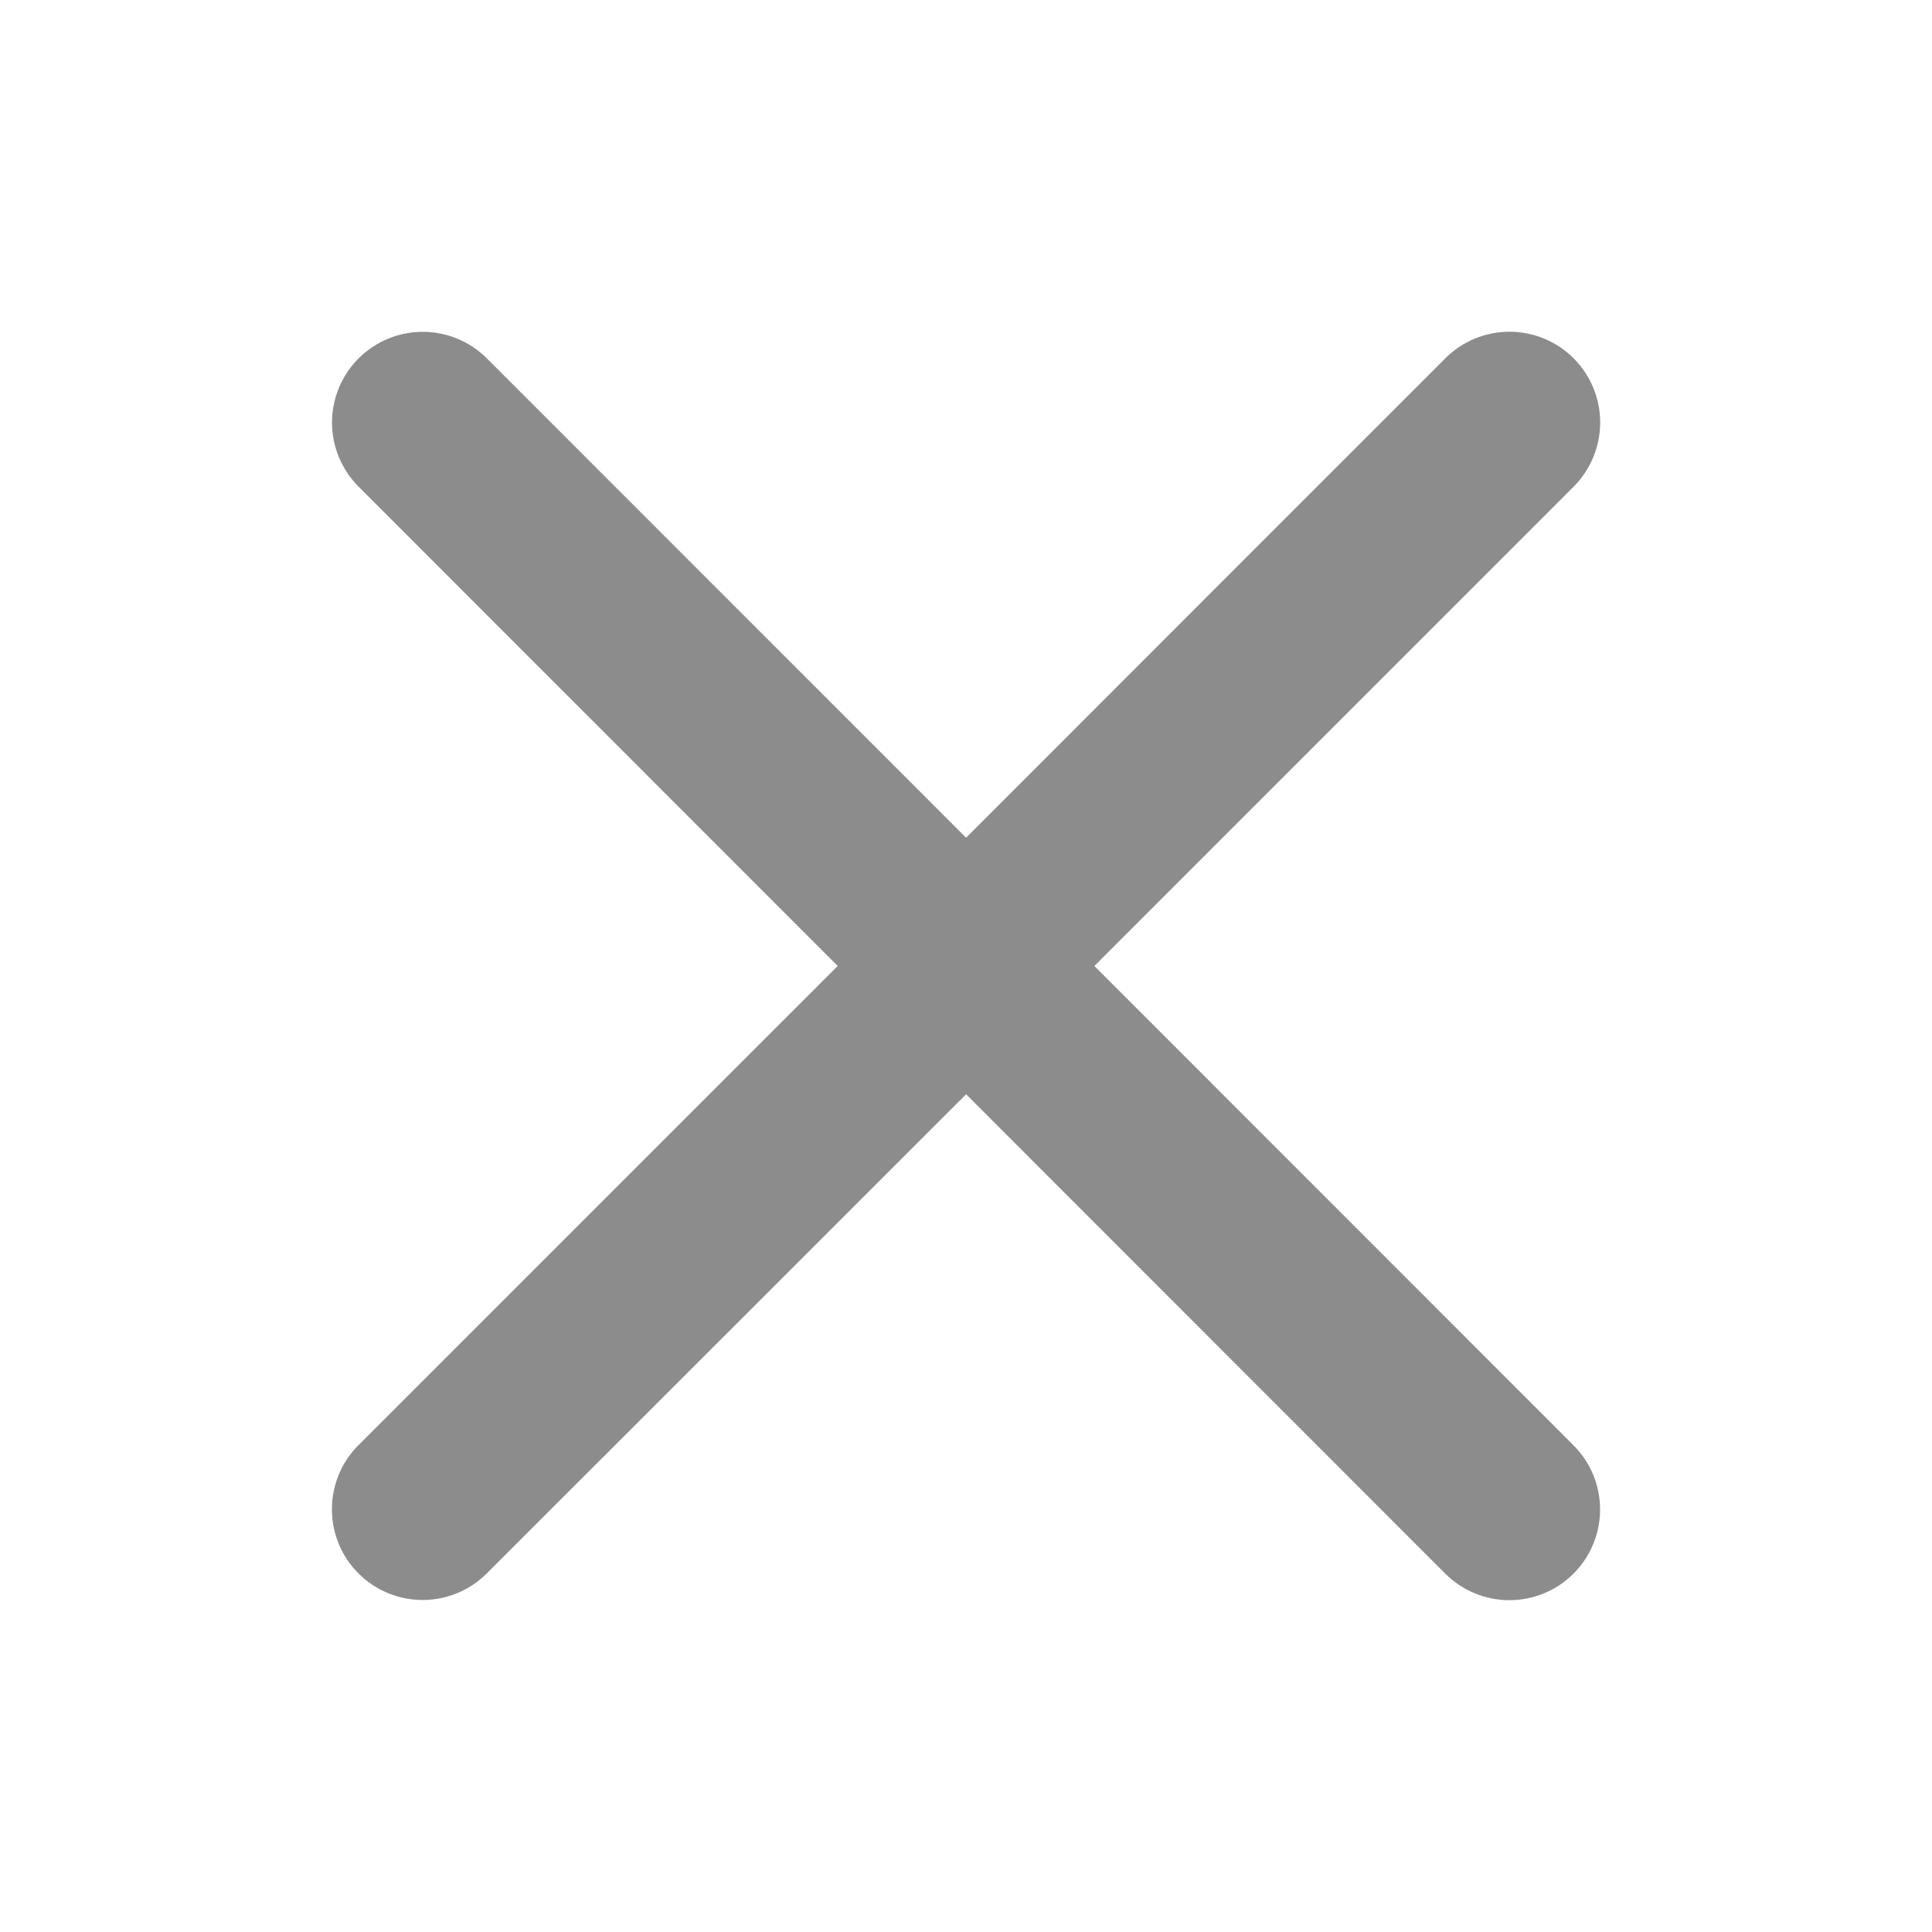
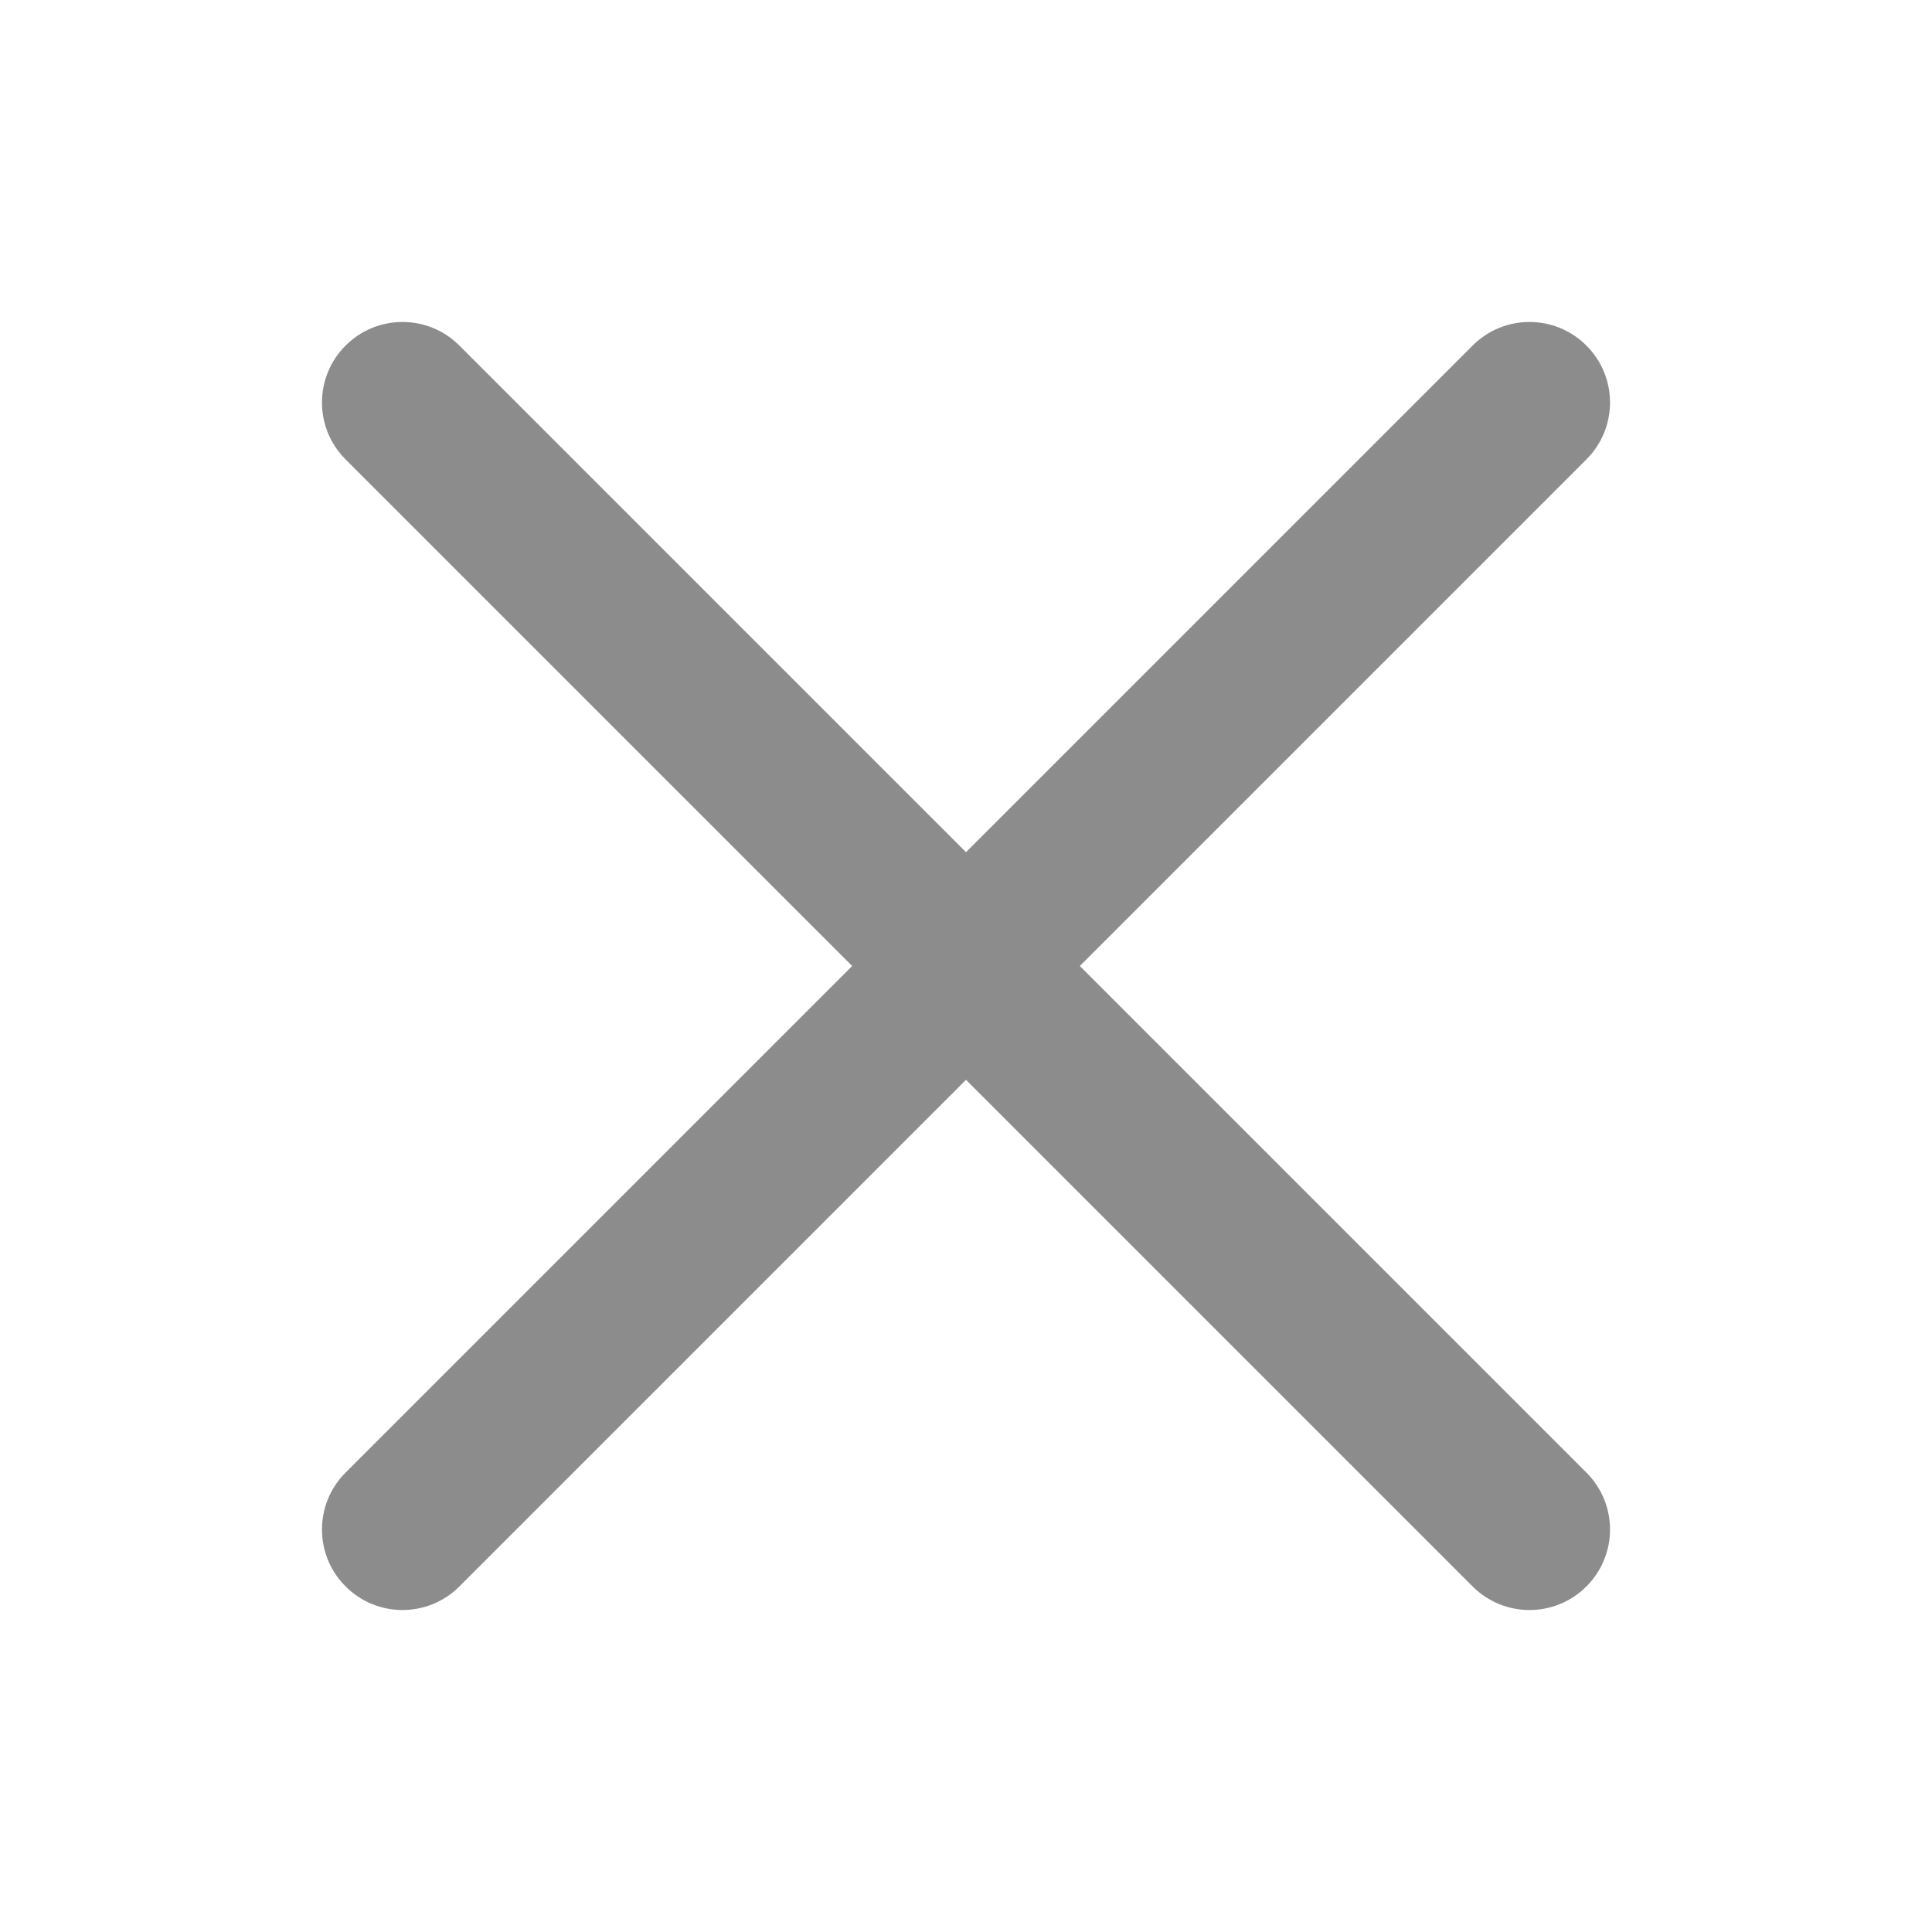
- <svg xmlns="http://www.w3.org/2000/svg" width="20" height="20" viewBox="0 0 20 20" fill="none">
-   <path d="M16.289 14.962C16.465 15.138 16.564 15.377 16.564 15.626C16.564 15.875 16.465 16.114 16.289 16.29C16.113 16.466 15.874 16.565 15.625 16.565C15.376 16.565 15.137 16.466 14.961 16.29L10.001 11.328L5.039 16.288C4.863 16.464 4.624 16.563 4.375 16.563C4.126 16.563 3.887 16.464 3.711 16.288C3.534 16.112 3.436 15.873 3.436 15.624C3.436 15.375 3.534 15.136 3.711 14.96L8.672 10L3.712 5.038C3.536 4.862 3.437 4.623 3.437 4.374C3.437 4.125 3.536 3.886 3.712 3.71C3.888 3.534 4.127 3.435 4.376 3.435C4.625 3.435 4.864 3.534 5.04 3.71L10.001 8.672L14.962 3.709C15.138 3.533 15.377 3.434 15.626 3.434C15.875 3.434 16.114 3.533 16.29 3.709C16.466 3.886 16.565 4.124 16.565 4.373C16.565 4.623 16.466 4.861 16.29 5.038L11.329 10L16.289 14.962Z" fill="#8C8C8C" />
+ <svg xmlns="http://www.w3.org/2000/svg" preserveAspectRatio="none" overflow="visible" style="display: block;" width="24" height="24" viewBox="0 0 24 24" fill="none">
+   <g id="icon">
+     <path id="shape" d="M19.707 5.707C20.098 5.317 20.098 4.683 19.707 4.293C19.317 3.902 18.683 3.902 18.293 4.293L12 10.586L5.707 4.293C5.317 3.902 4.683 3.902 4.293 4.293C3.902 4.683 3.902 5.317 4.293 5.707L10.586 12L4.293 18.293C3.902 18.683 3.902 19.317 4.293 19.707C4.683 20.098 5.317 20.098 5.707 19.707L12 13.414L18.293 19.707C18.683 20.098 19.317 20.098 19.707 19.707C20.098 19.317 20.098 18.683 19.707 18.293L13.414 12L19.707 5.707Z" fill="#8C8C8C" />
+   </g>
</svg>
